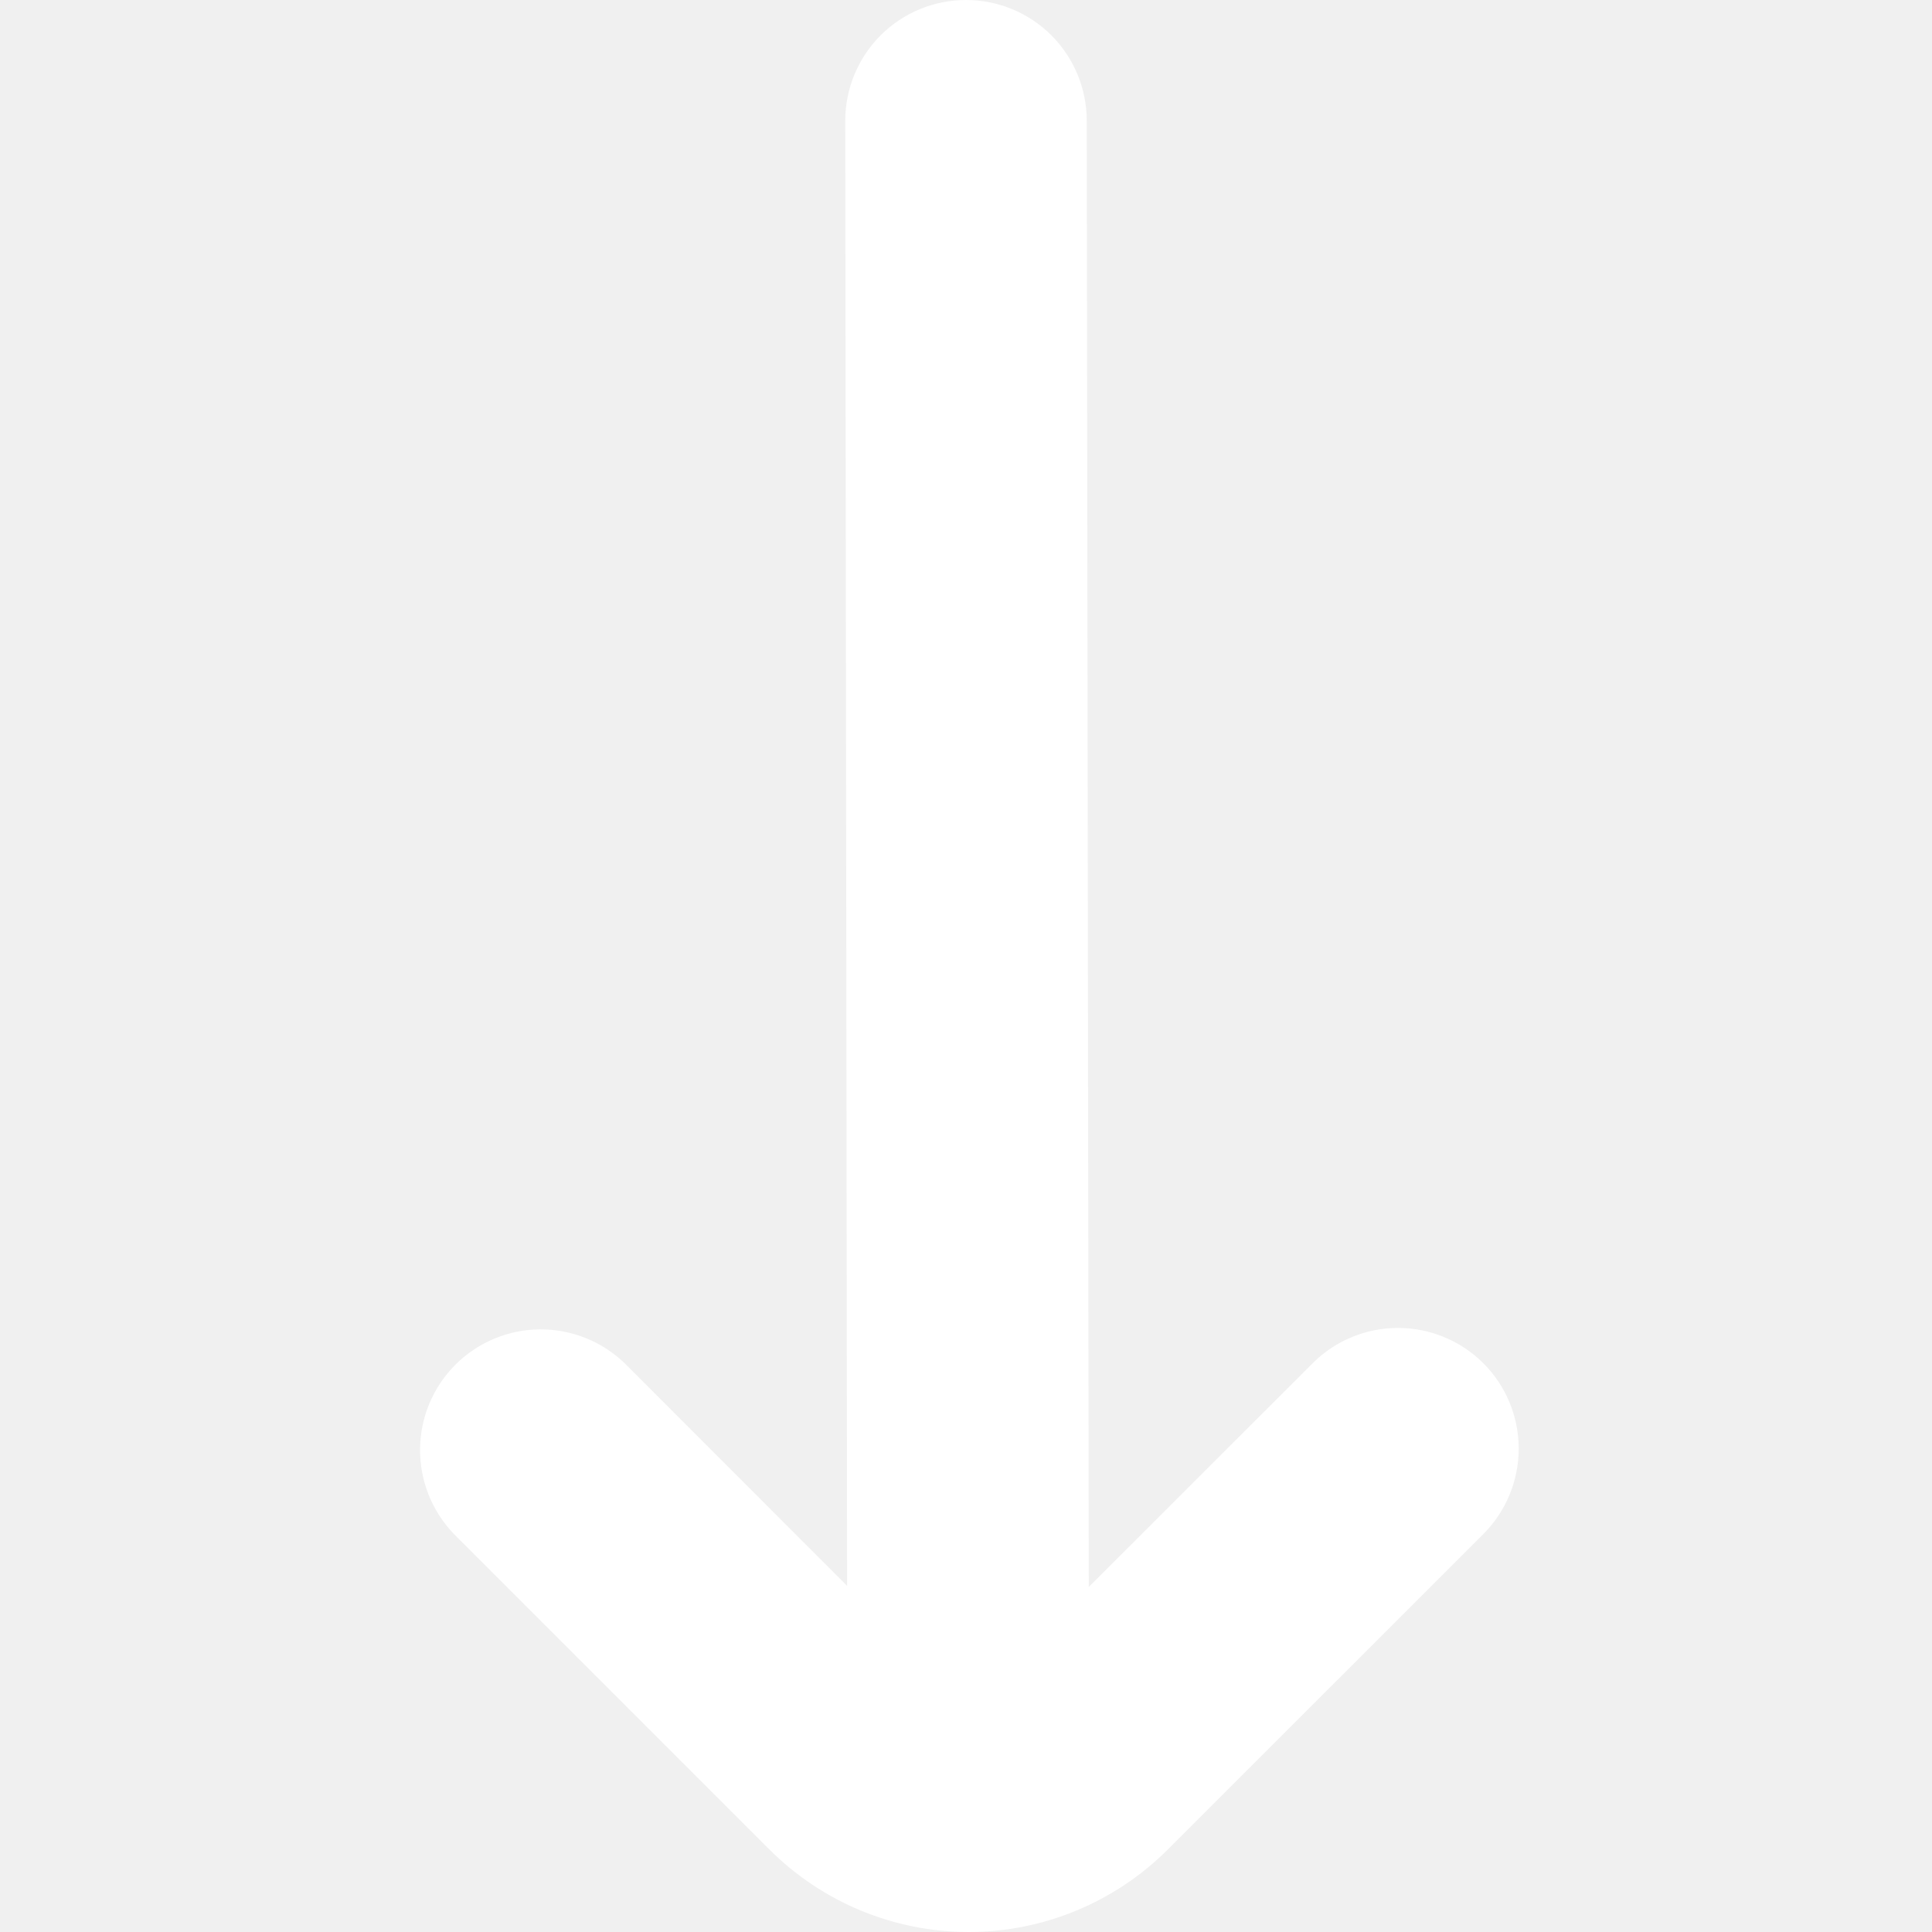
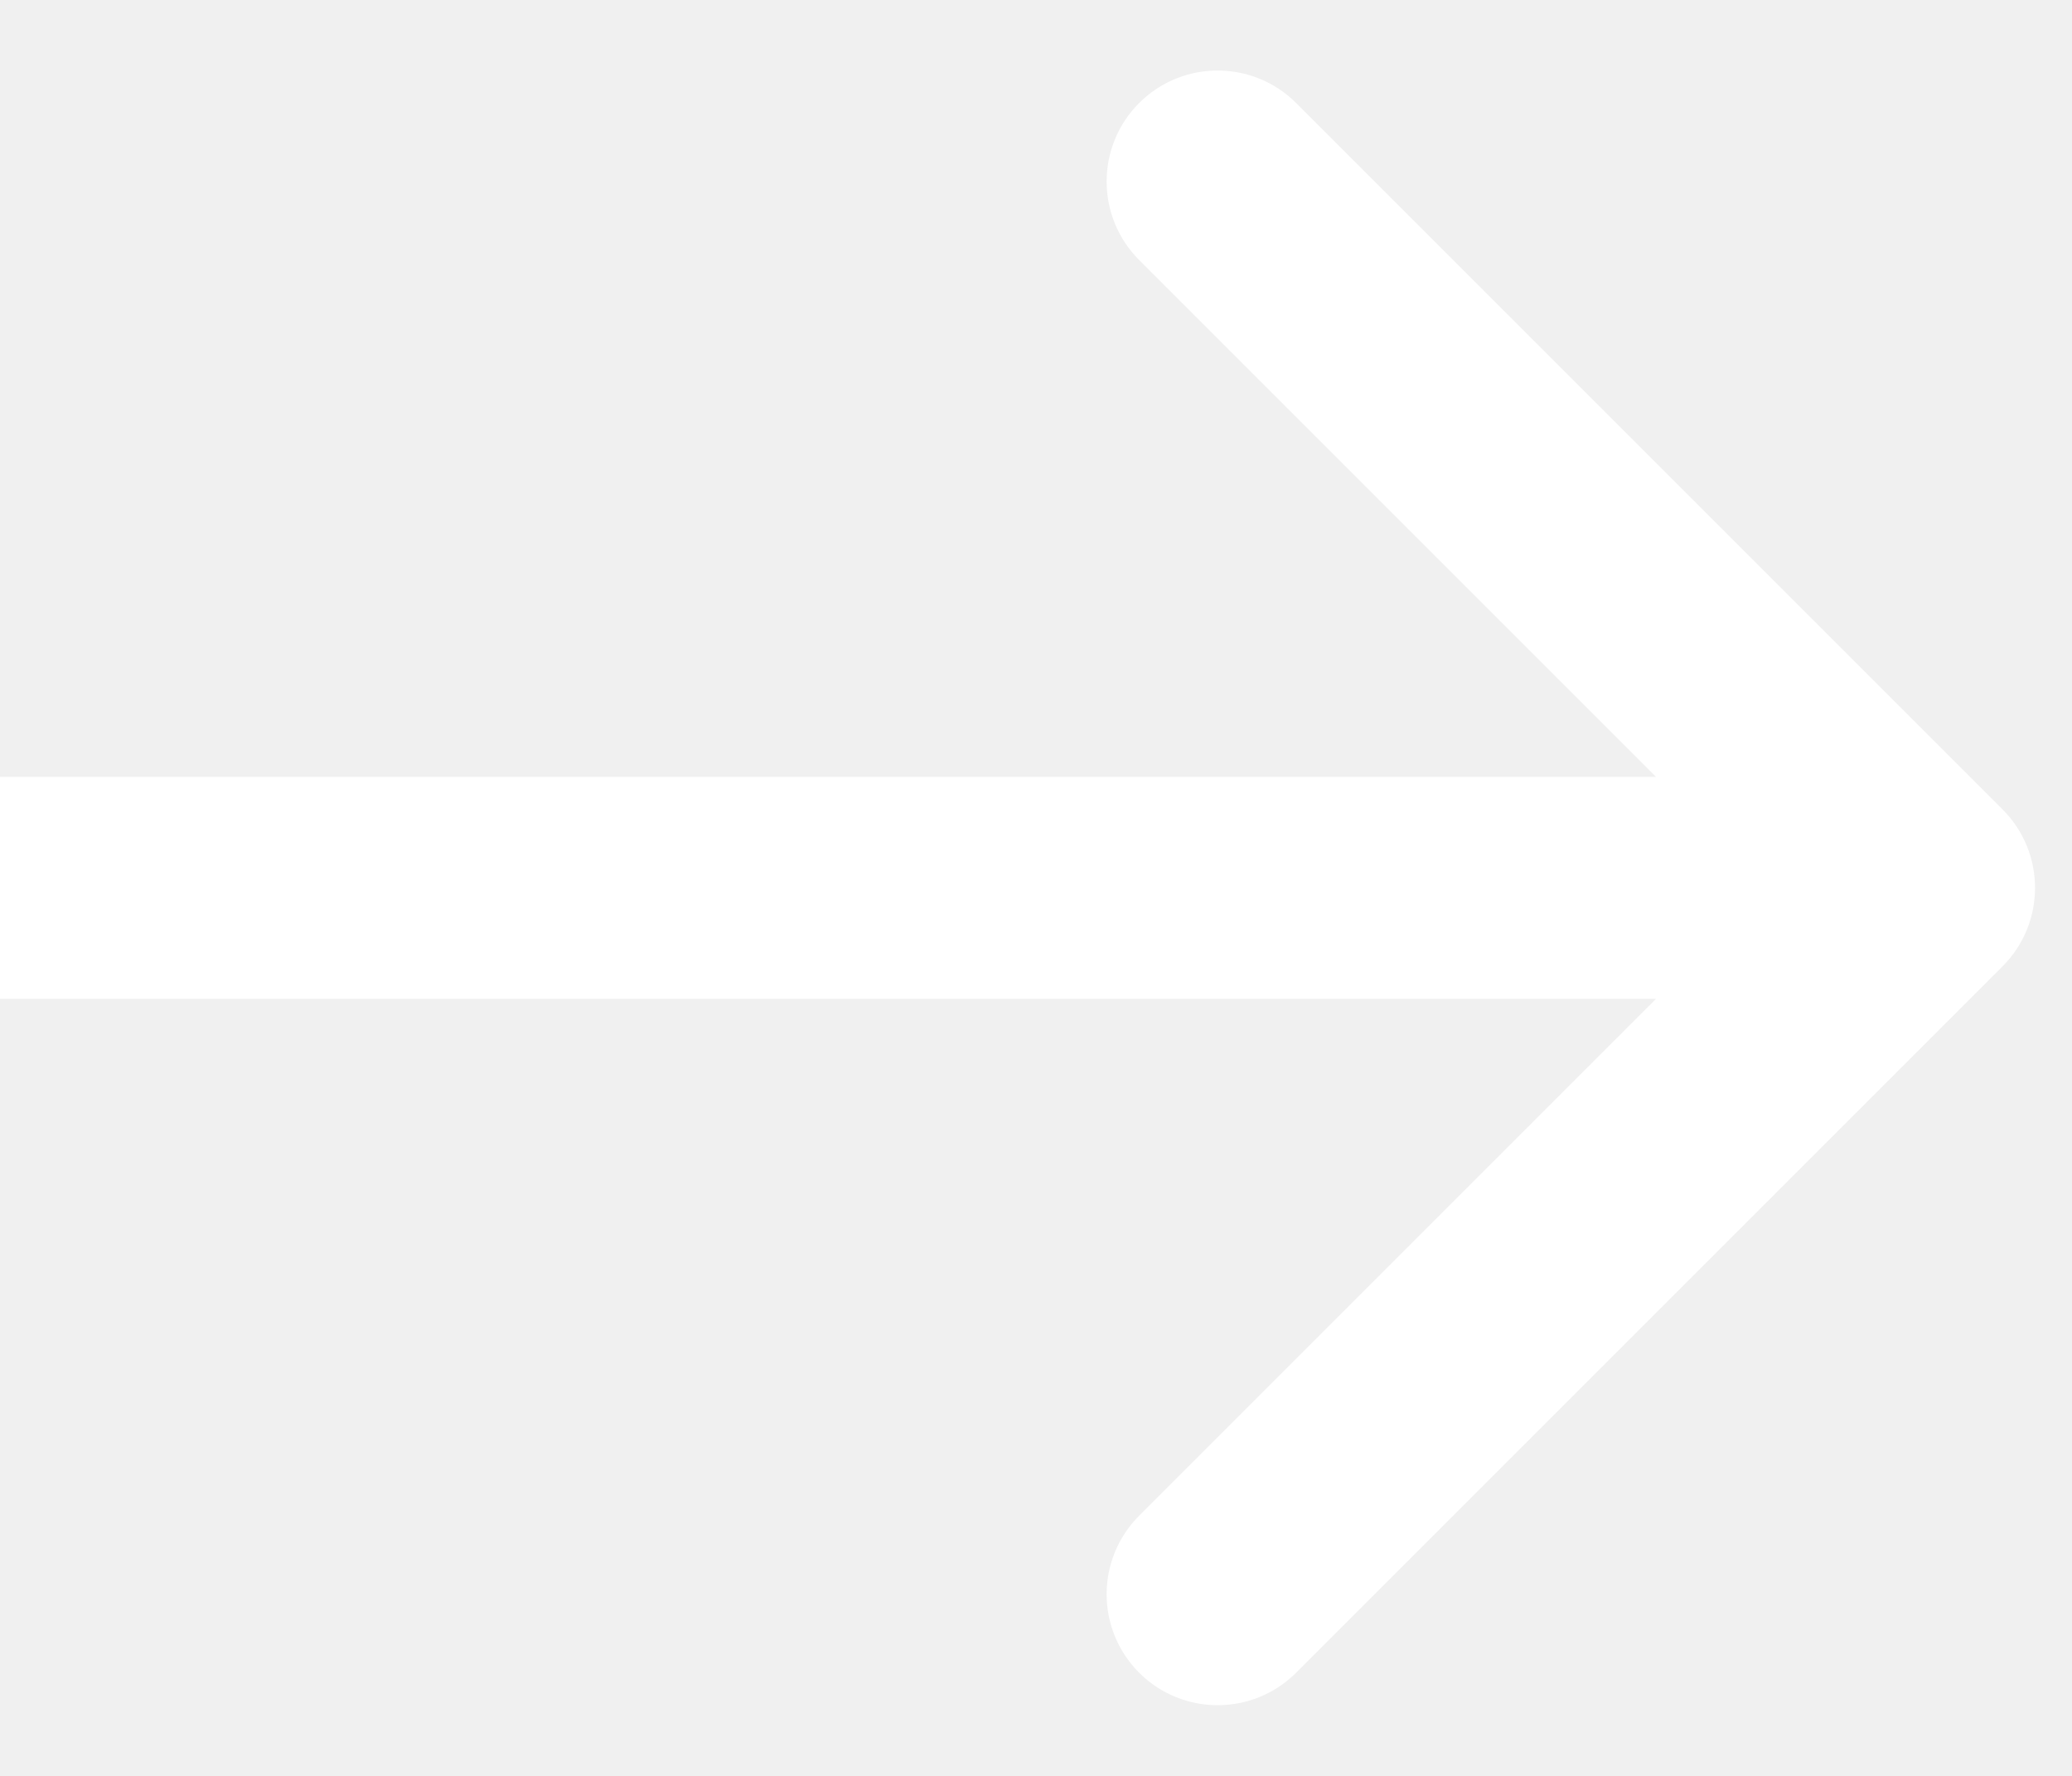
- <svg xmlns="http://www.w3.org/2000/svg" width="24" height="24" viewBox="0 0 24 24" fill="none">
-   <g clip-path="url(#clip0_509_4)">
-     <path d="M18.427 16.935C18.146 16.654 17.764 16.496 17.366 16.496C16.969 16.496 16.587 16.654 16.306 16.935L13.525 19.714L13.5 1.5C13.5 1.102 13.342 0.721 13.061 0.439C12.779 0.158 12.398 0 12 0V0C11.602 0 11.221 0.158 10.939 0.439C10.658 0.721 10.5 1.102 10.5 1.5L10.523 19.7L7.76 16.935C7.477 16.662 7.098 16.511 6.705 16.514C6.312 16.517 5.935 16.675 5.657 16.953C5.379 17.231 5.221 17.608 5.218 18.001C5.215 18.394 5.366 18.773 5.639 19.056L9.558 22.975C10.214 23.631 11.104 24 12.033 24C12.96 24 13.851 23.631 14.507 22.975L18.427 19.056C18.708 18.775 18.866 18.393 18.866 17.995C18.866 17.598 18.708 17.216 18.427 16.935Z" fill="white" />
-   </g>
-   <defs>
-     <clipPath id="clip0_509_4">
-       <rect width="24" height="24" fill="white" />
-     </clipPath>
-   </defs>
+ <svg xmlns="http://www.w3.org/2000/svg" width="28" height="24" viewBox="0 0 28 24" fill="none">
+   <path d="M27.061 13.06C27.647 12.474 27.647 11.524 27.061 10.938L17.515 1.392C16.929 0.807 15.98 0.807 15.394 1.392C14.808 1.978 14.808 2.928 15.394 3.514L23.879 11.999L15.394 20.484C14.808 21.07 14.808 22.02 15.394 22.606C15.98 23.191 16.929 23.191 17.515 22.606L27.061 13.06ZM0 13.499H26V10.499H0V13.499Z" fill="white" />
</svg>
